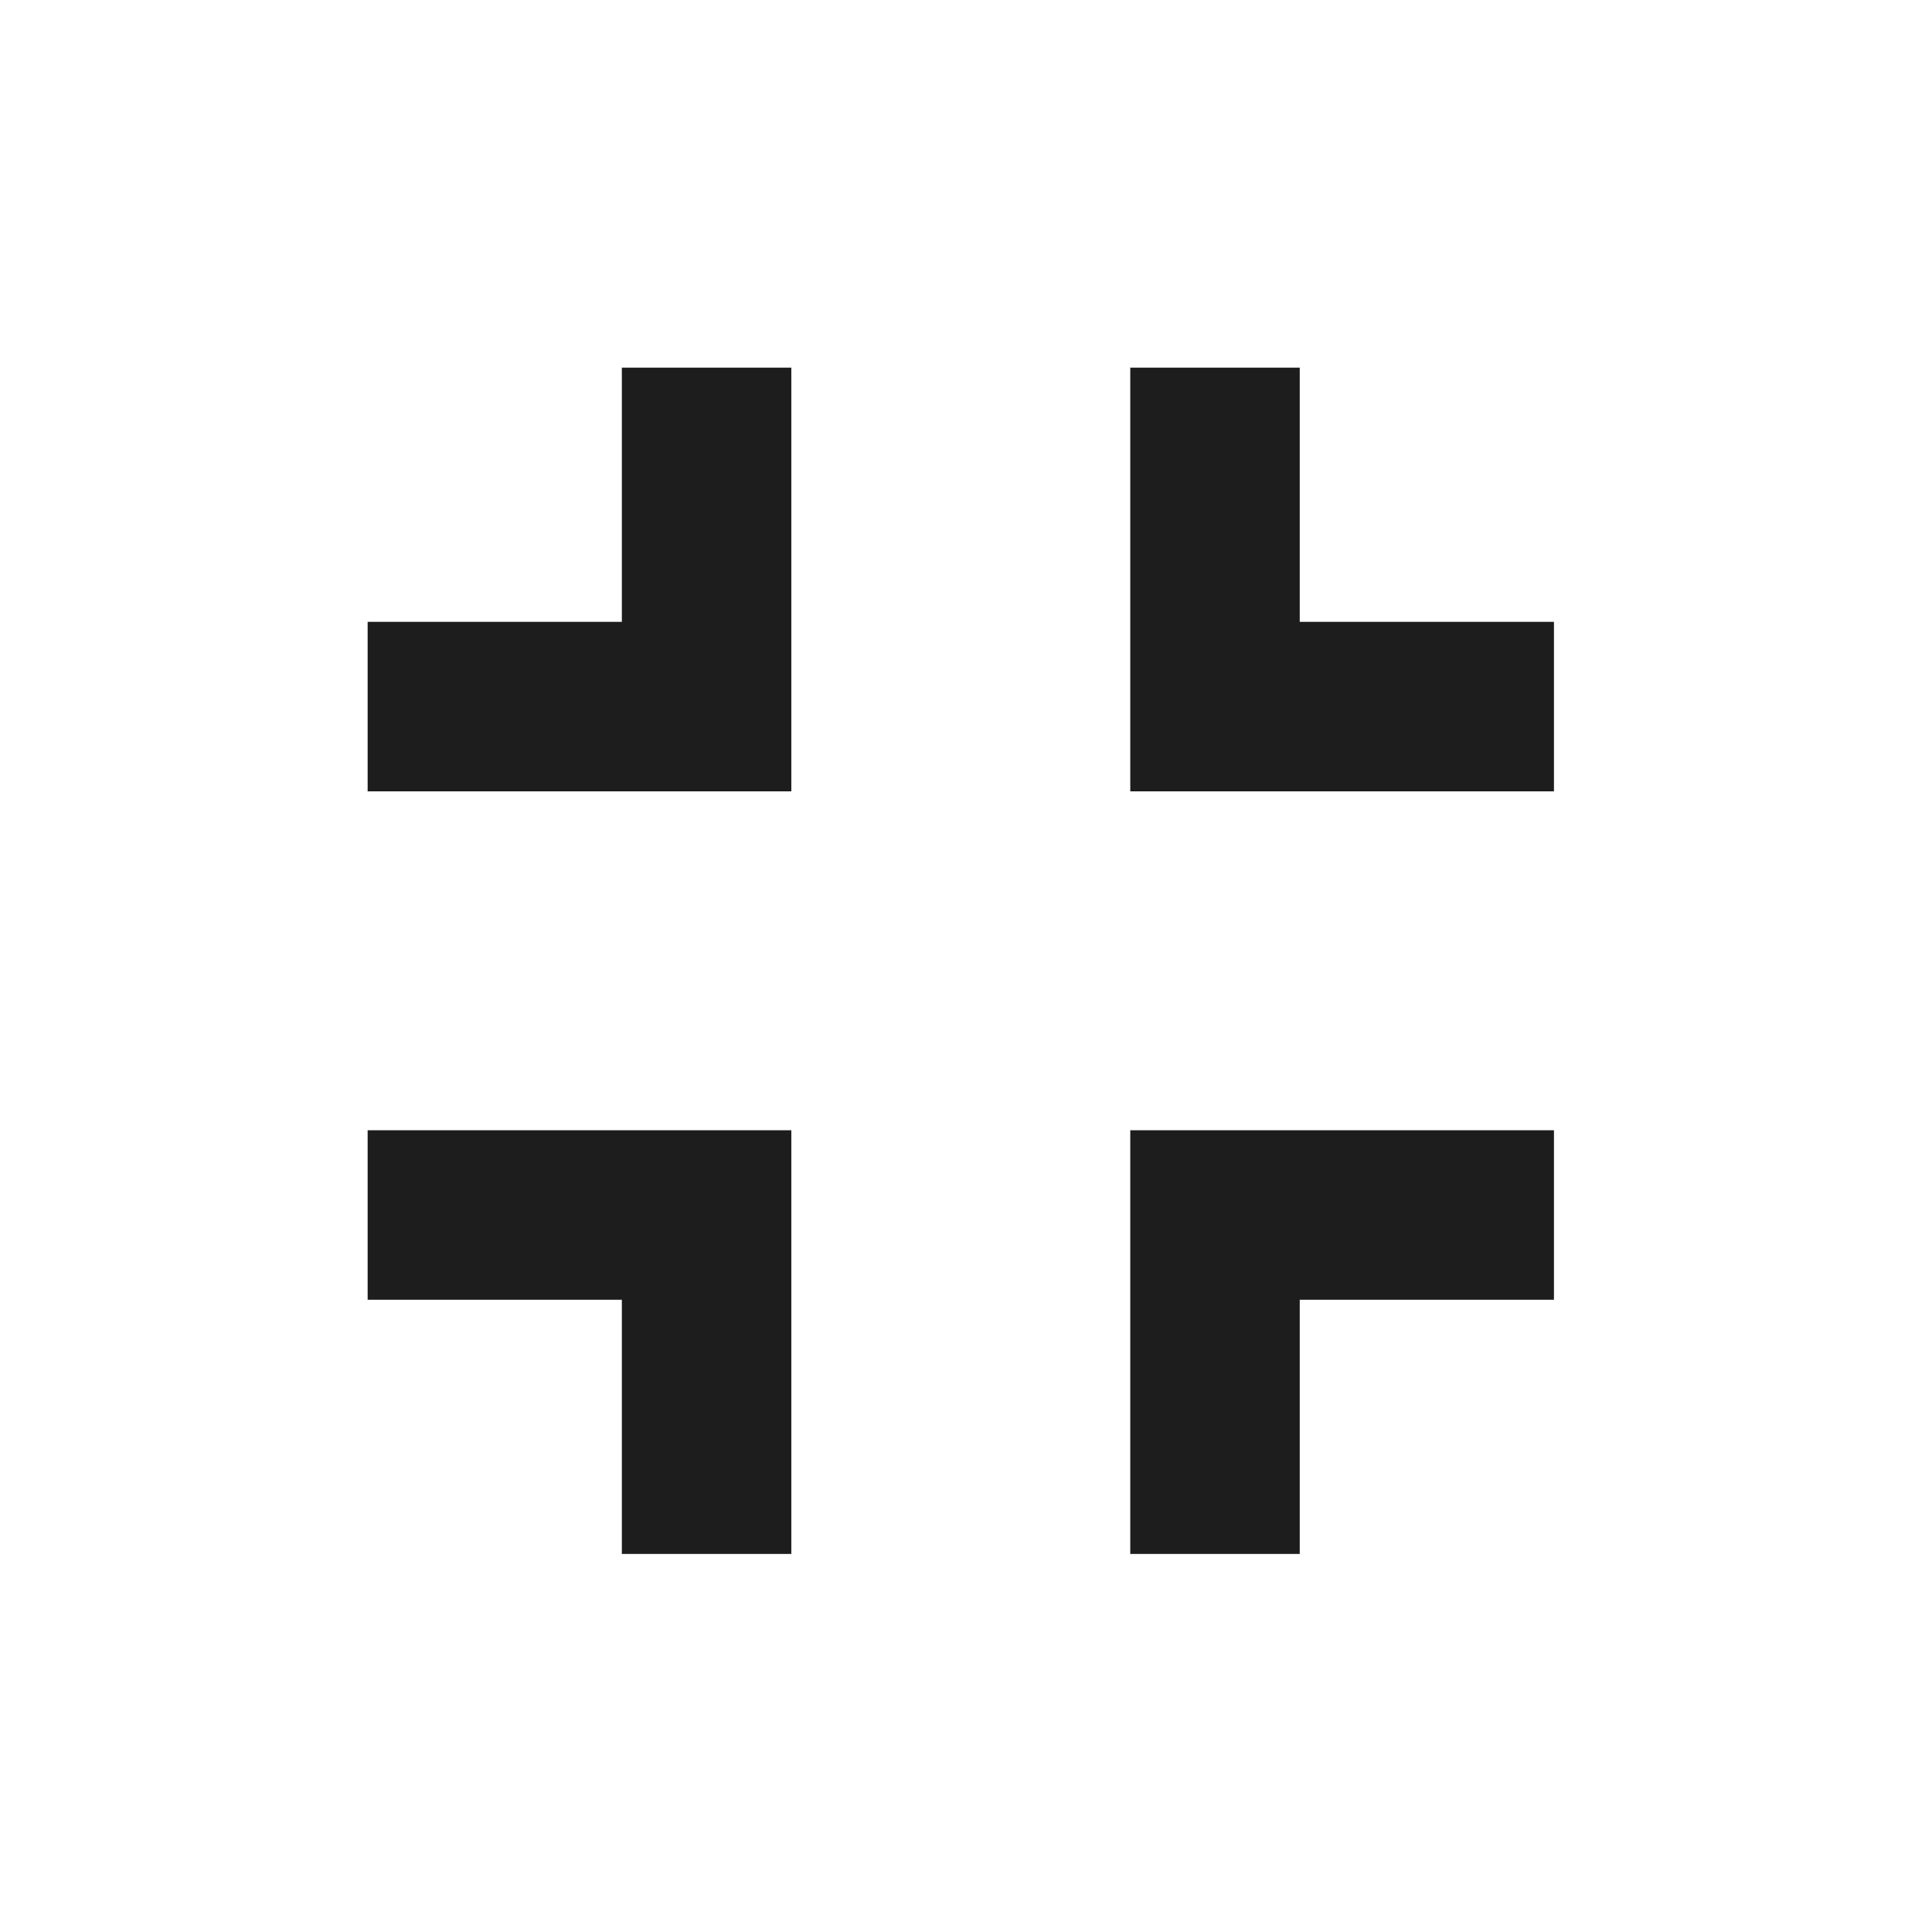
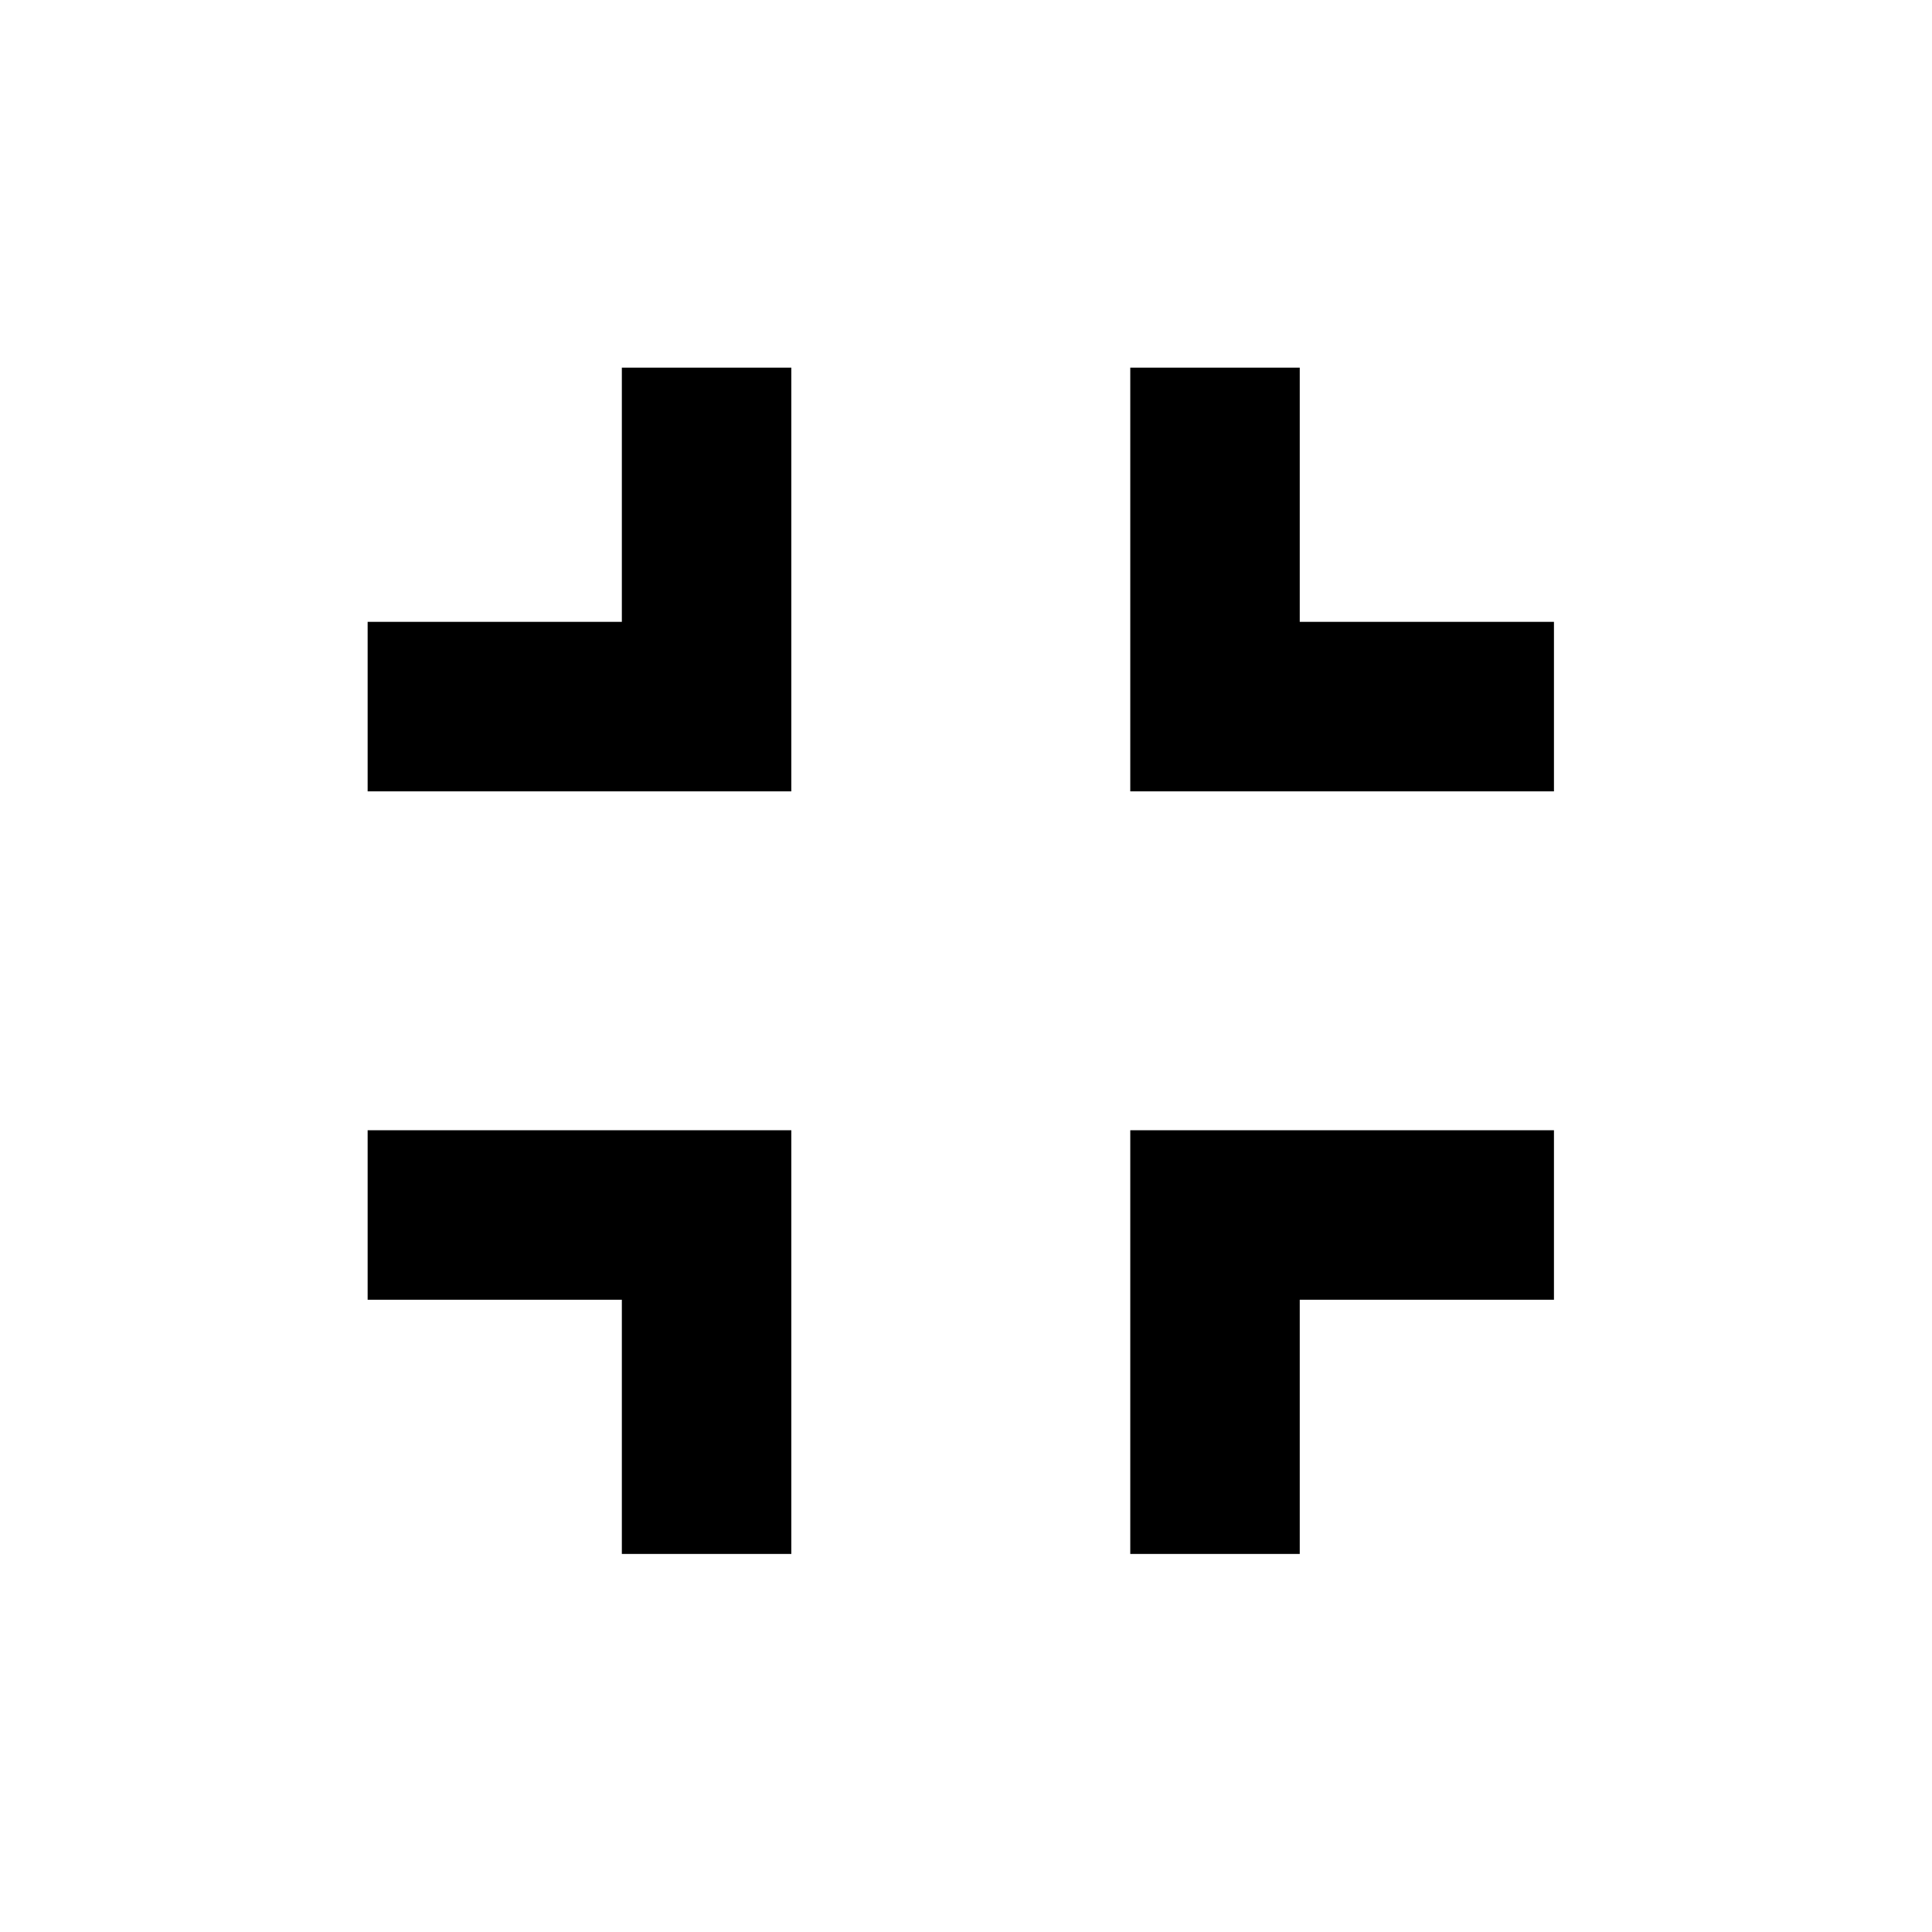
<svg xmlns="http://www.w3.org/2000/svg" width="100%" height="100%" viewBox="0 0 95 95" version="1.1" xml:space="preserve" style="fill-rule:evenodd;clip-rule:evenodd;stroke-linejoin:round;stroke-miterlimit:2;">
  <g transform="matrix(4.16667,0,0,4.16667,47.2441,47.2441)">
    <g transform="matrix(1,0,0,1,-7,-7)">
      <clipPath id="_clip1">
        <rect x="0" y="0" width="14" height="14" />
      </clipPath>
      <g clip-path="url(#_clip1)">
        <g transform="matrix(1,0,0,1,-5,-5)">
          <g id="Icons">
            <g id="Outlined">
              <g id="Navigation">
                <g id="Outlined---Navigation---fullscreen_exit">
                  <g>
                    <path id="Path" d="M0,0L24,0L24,24L0,24L0,0Z" style="fill:none;" />
-                     <path id="🔹-Icon-Color" d="M5,16L8,16L8,19L10,19L10,14L5,14L5,16ZM8,8L5,8L5,10L10,10L10,5L8,5L8,8ZM14,19L16,19L16,16L19,16L19,14L14,14L14,19ZM16,8L16,5L14,5L14,10L19,10L19,8L16,8Z" style="fill:rgb(29,29,29);" />
+                     <path id="🔹-Icon-Color" d="M5,16L8,16L8,19L10,19L10,14L5,14L5,16ZM8,8L5,8L5,10L10,10L10,5L8,5L8,8ZM14,19L16,19L16,16L19,16L19,14L14,14L14,19ZM16,8L16,5L14,5L14,10L19,10L19,8L16,8Z" />
                  </g>
                </g>
              </g>
            </g>
          </g>
        </g>
      </g>
    </g>
  </g>
</svg>
